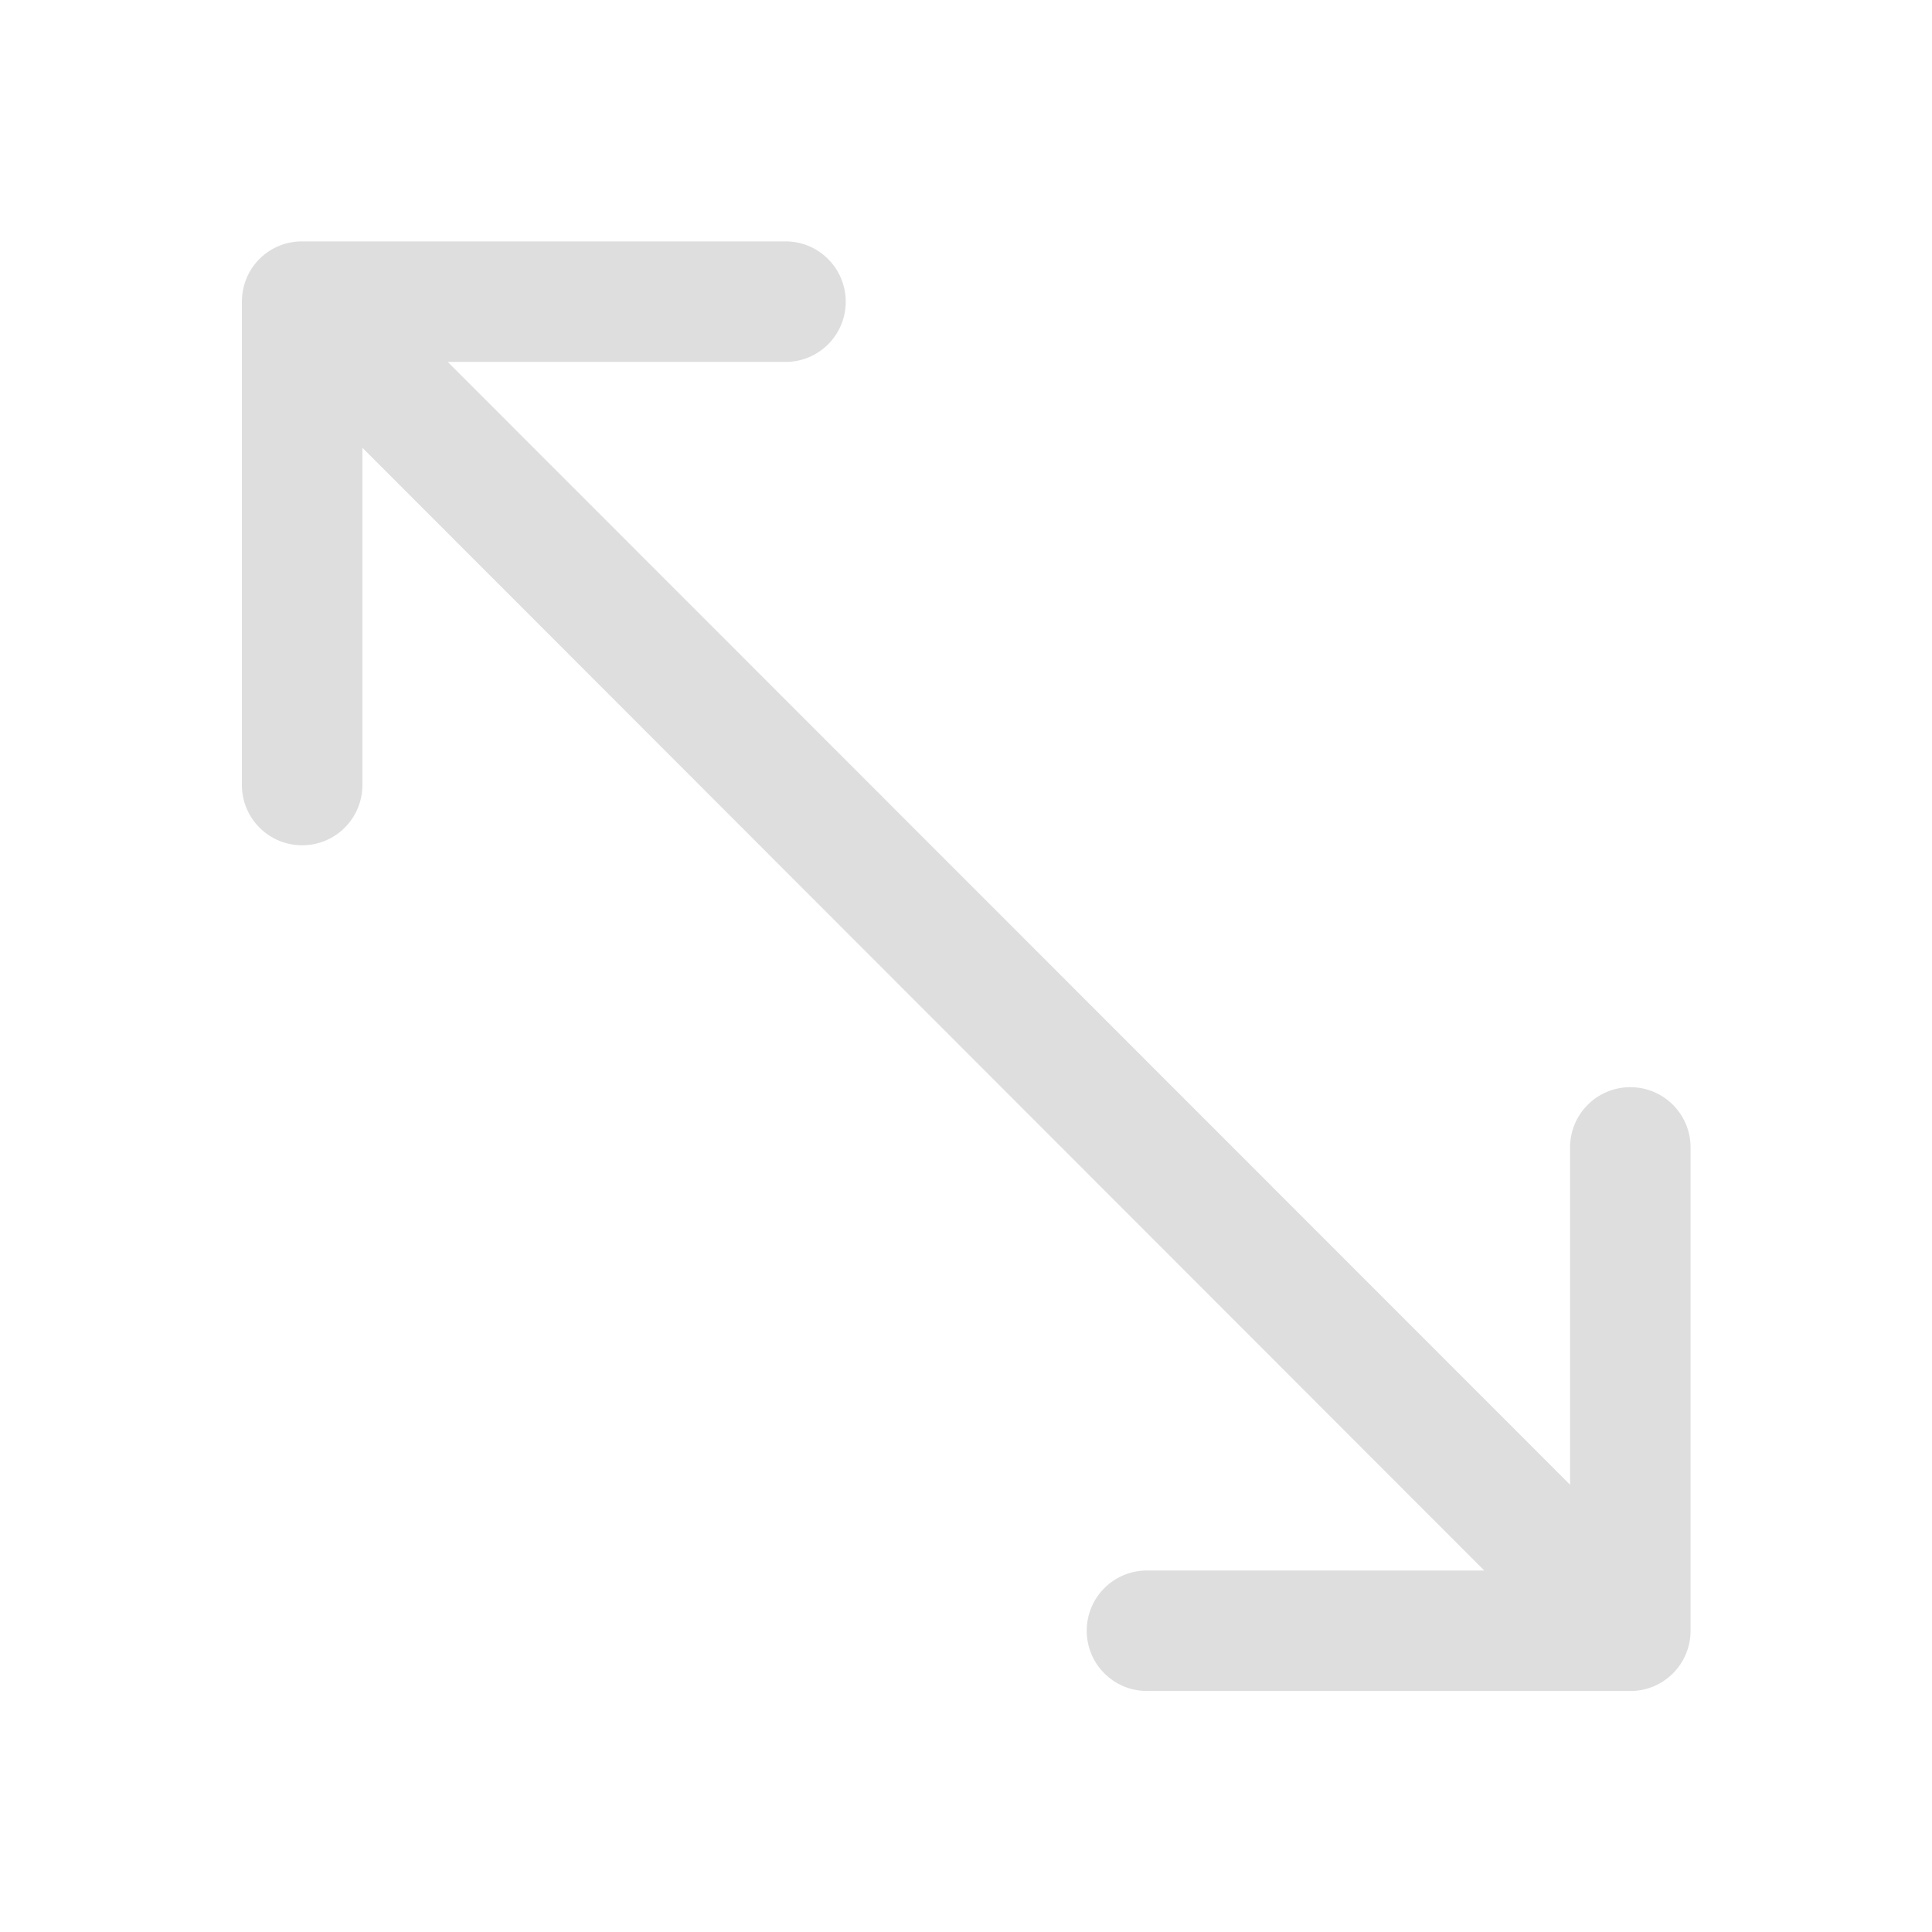
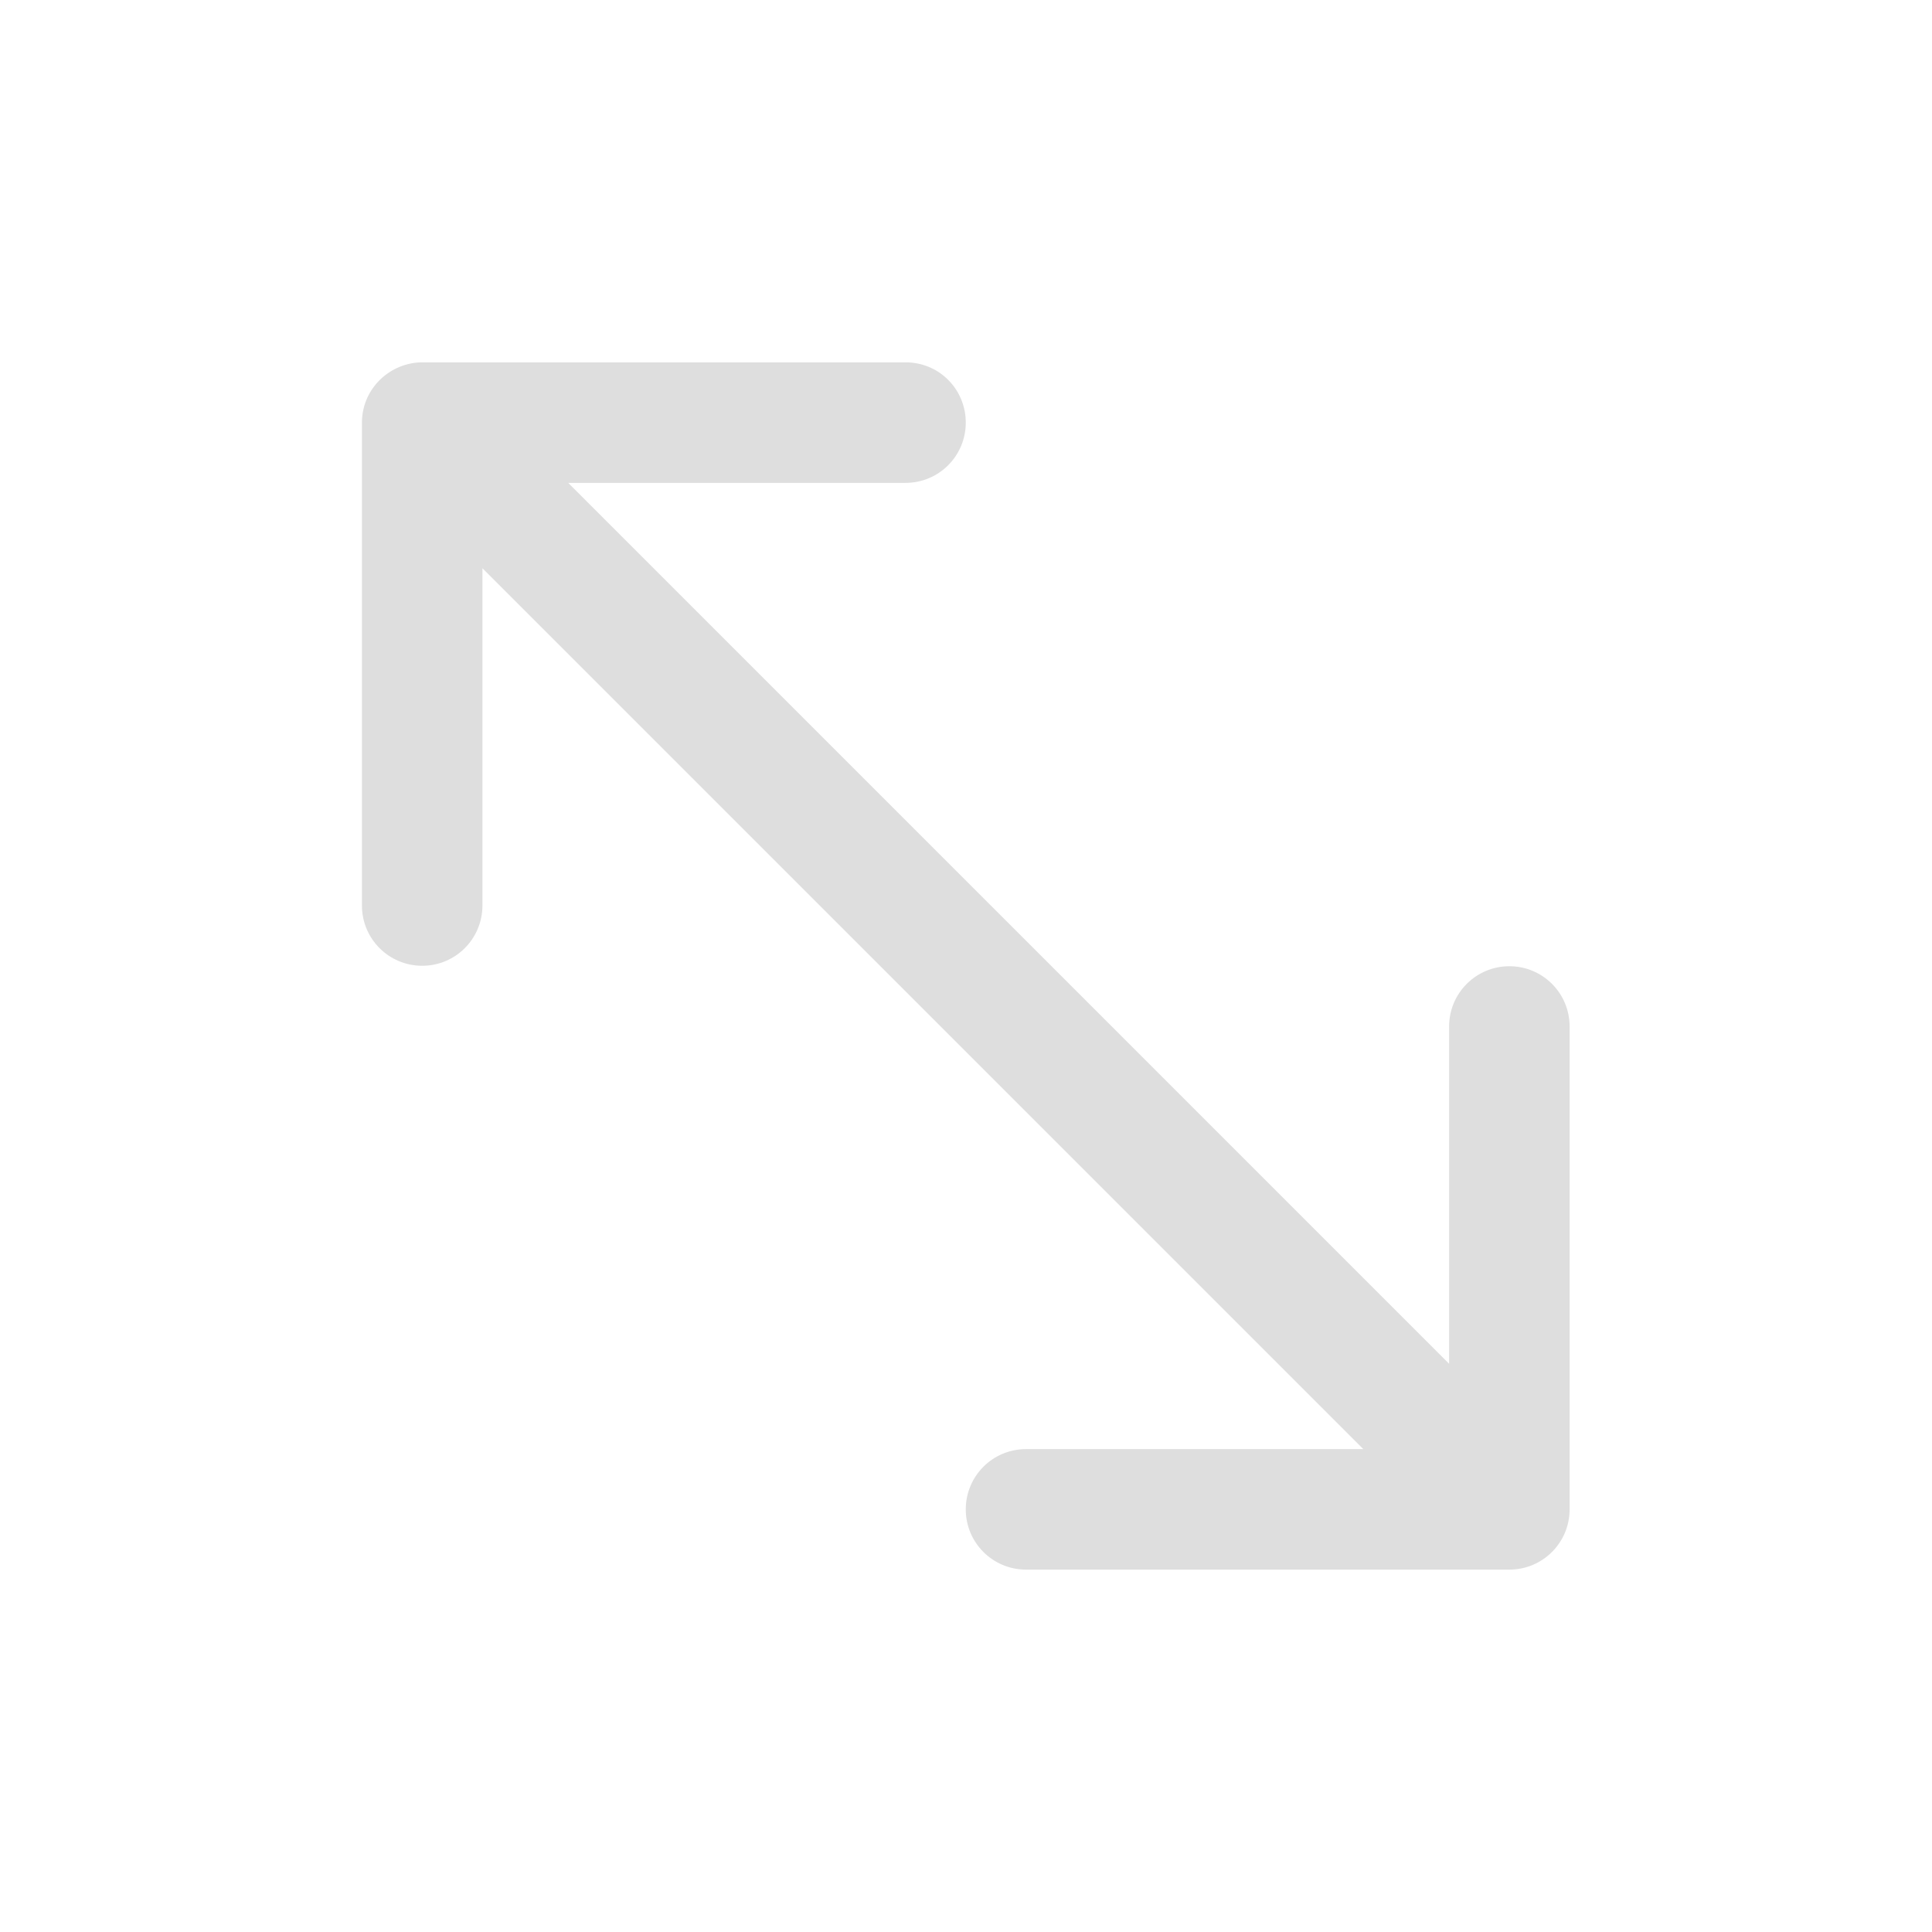
<svg xmlns="http://www.w3.org/2000/svg" width="16" height="16" viewBox="0 0 4.233 4.233" version="1.1" id="svg5">
  <defs id="defs2" />
-   <path id="rect846-1" style="fill:#dedede;stroke-width:0.086" d="m 1.727,0.529 c 0.07,0.003 0.126,0.061 0.126,0.132 0,0.073 -0.059,0.132 -0.132,0.132 H 0.981 L 3.44,3.253 V 2.514 c 0,-0.073 0.059,-0.132 0.132,-0.132 0.073,0 0.132,0.059 0.132,0.132 v 1.004 0.048 c 1.139e-4,0.002 0,0.004 0,0.007 0,0.073 -0.059,0.132 -0.132,0.132 h -0.055 l -1.004,-5.3e-5 c -0.073,2e-7 -0.132,-0.059 -0.132,-0.132 0,-0.073 0.059,-0.132 0.132,-0.132 l 0.739,5.3e-5 L 0.794,0.981 V 1.72 c 0,0.073 -0.059,0.132 -0.132,0.132 -0.073,0 -0.132,-0.059 -0.132,-0.132 V 0.716 0.668 c -1.146e-4,-0.002 0,-0.004 0,-0.007 0,-0.071 0.055,-0.129 0.126,-0.132 0.002,-1.145e-4 0.004,0 0.007,0 h 0.055 1.004 c 0.002,0 0.004,-1.145e-4 0.007,0 z" />
+   <path id="rect846-1" style="fill:#dedede;stroke-width:0.086;fill-opacity:1" d="m 0.919,0.794 c -0.07,0.004 -0.126,0.061 -0.126,0.132 0,0.002 -1.146e-4,0.004 0,0.007 V 0.981 1.984 c 0,0.073 0.059,0.132 0.132,0.132 0.073,0 0.132,-0.059 0.132,-0.132 V 1.245 l 1.93,1.93 h -0.739 c -0.073,-5.2e-6 -0.132,0.059 -0.132,0.132 0,0.073 0.059,0.132 0.132,0.132 h 1.004 0.055 c 0.073,0 0.132,-0.059 0.132,-0.132 0,-0.002 1.139e-4,-0.004 0,-0.007 V 3.253 2.249 c 0,-0.073 -0.059,-0.132 -0.132,-0.132 -0.073,0 -0.132,0.059 -0.132,0.132 v 0.739 L 1.245,1.058 h 0.739 c 0.073,0 0.132,-0.059 0.132,-0.132 0,-0.071 -0.055,-0.129 -0.126,-0.132 -0.002,-1.145e-4 -0.004,0 -0.007,0 h -1.004 -0.055 c -0.002,0 -0.004,-1.145e-4 -0.007,0 z" />
</svg>
